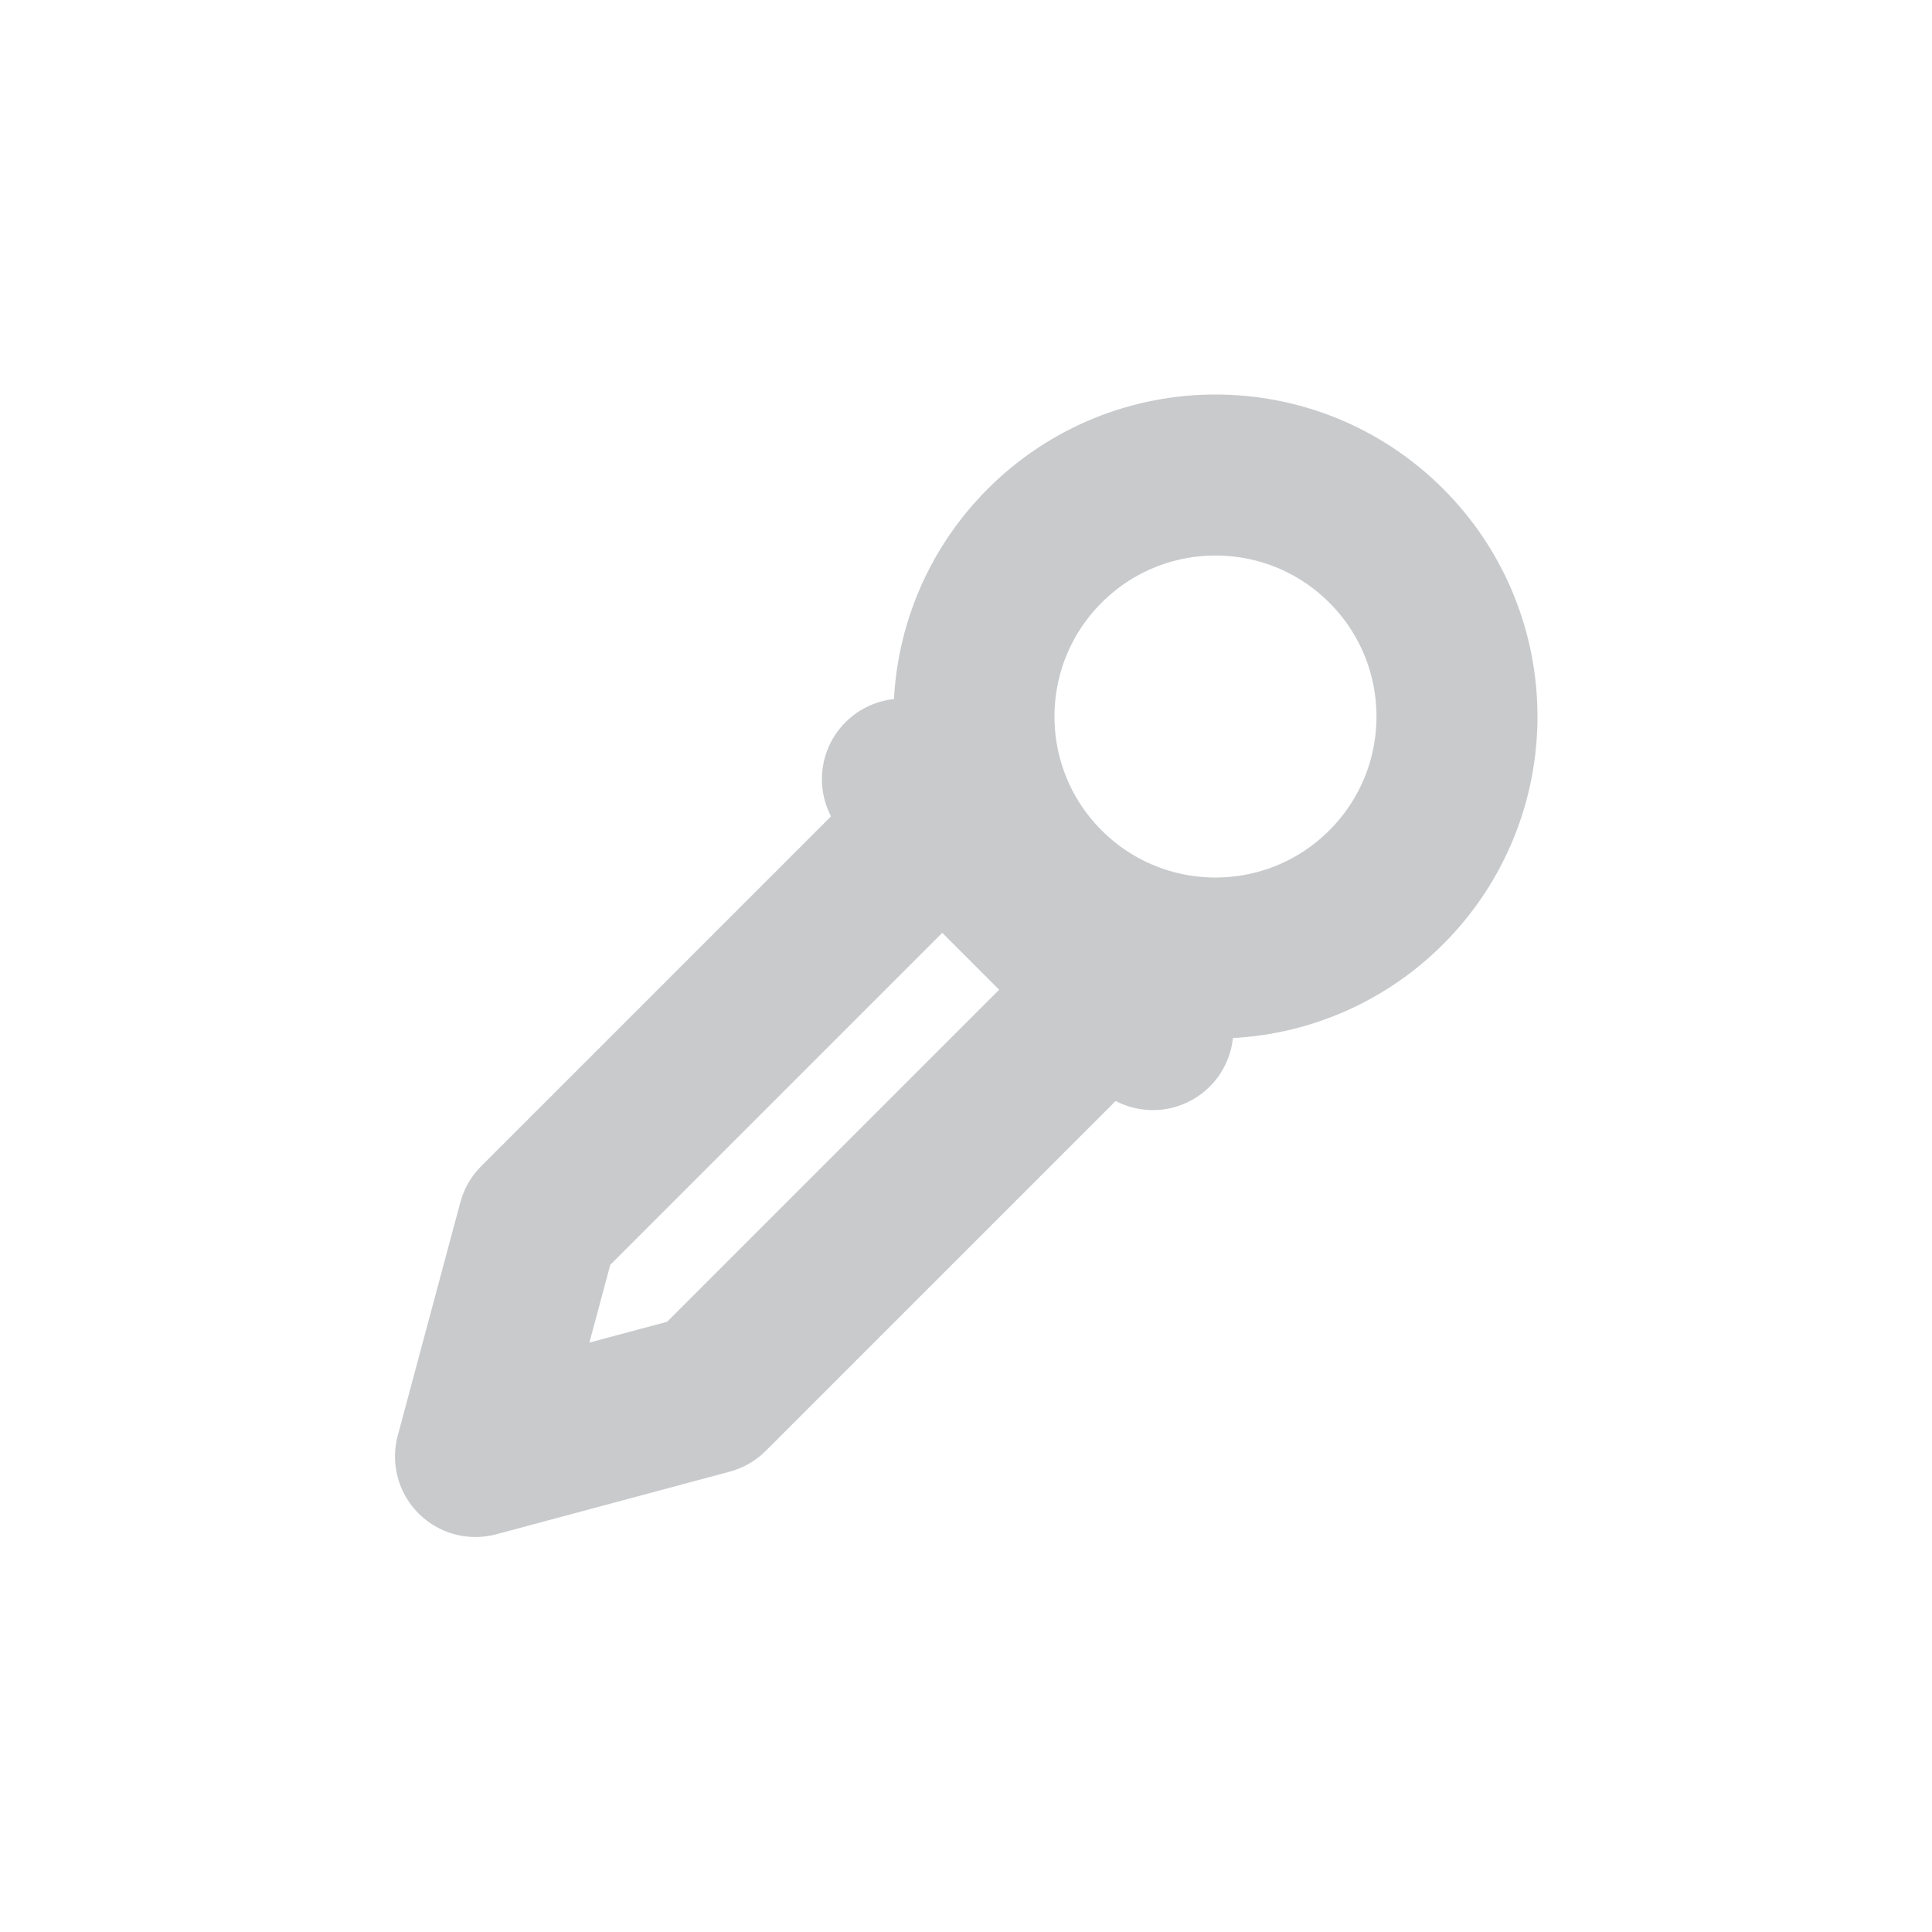
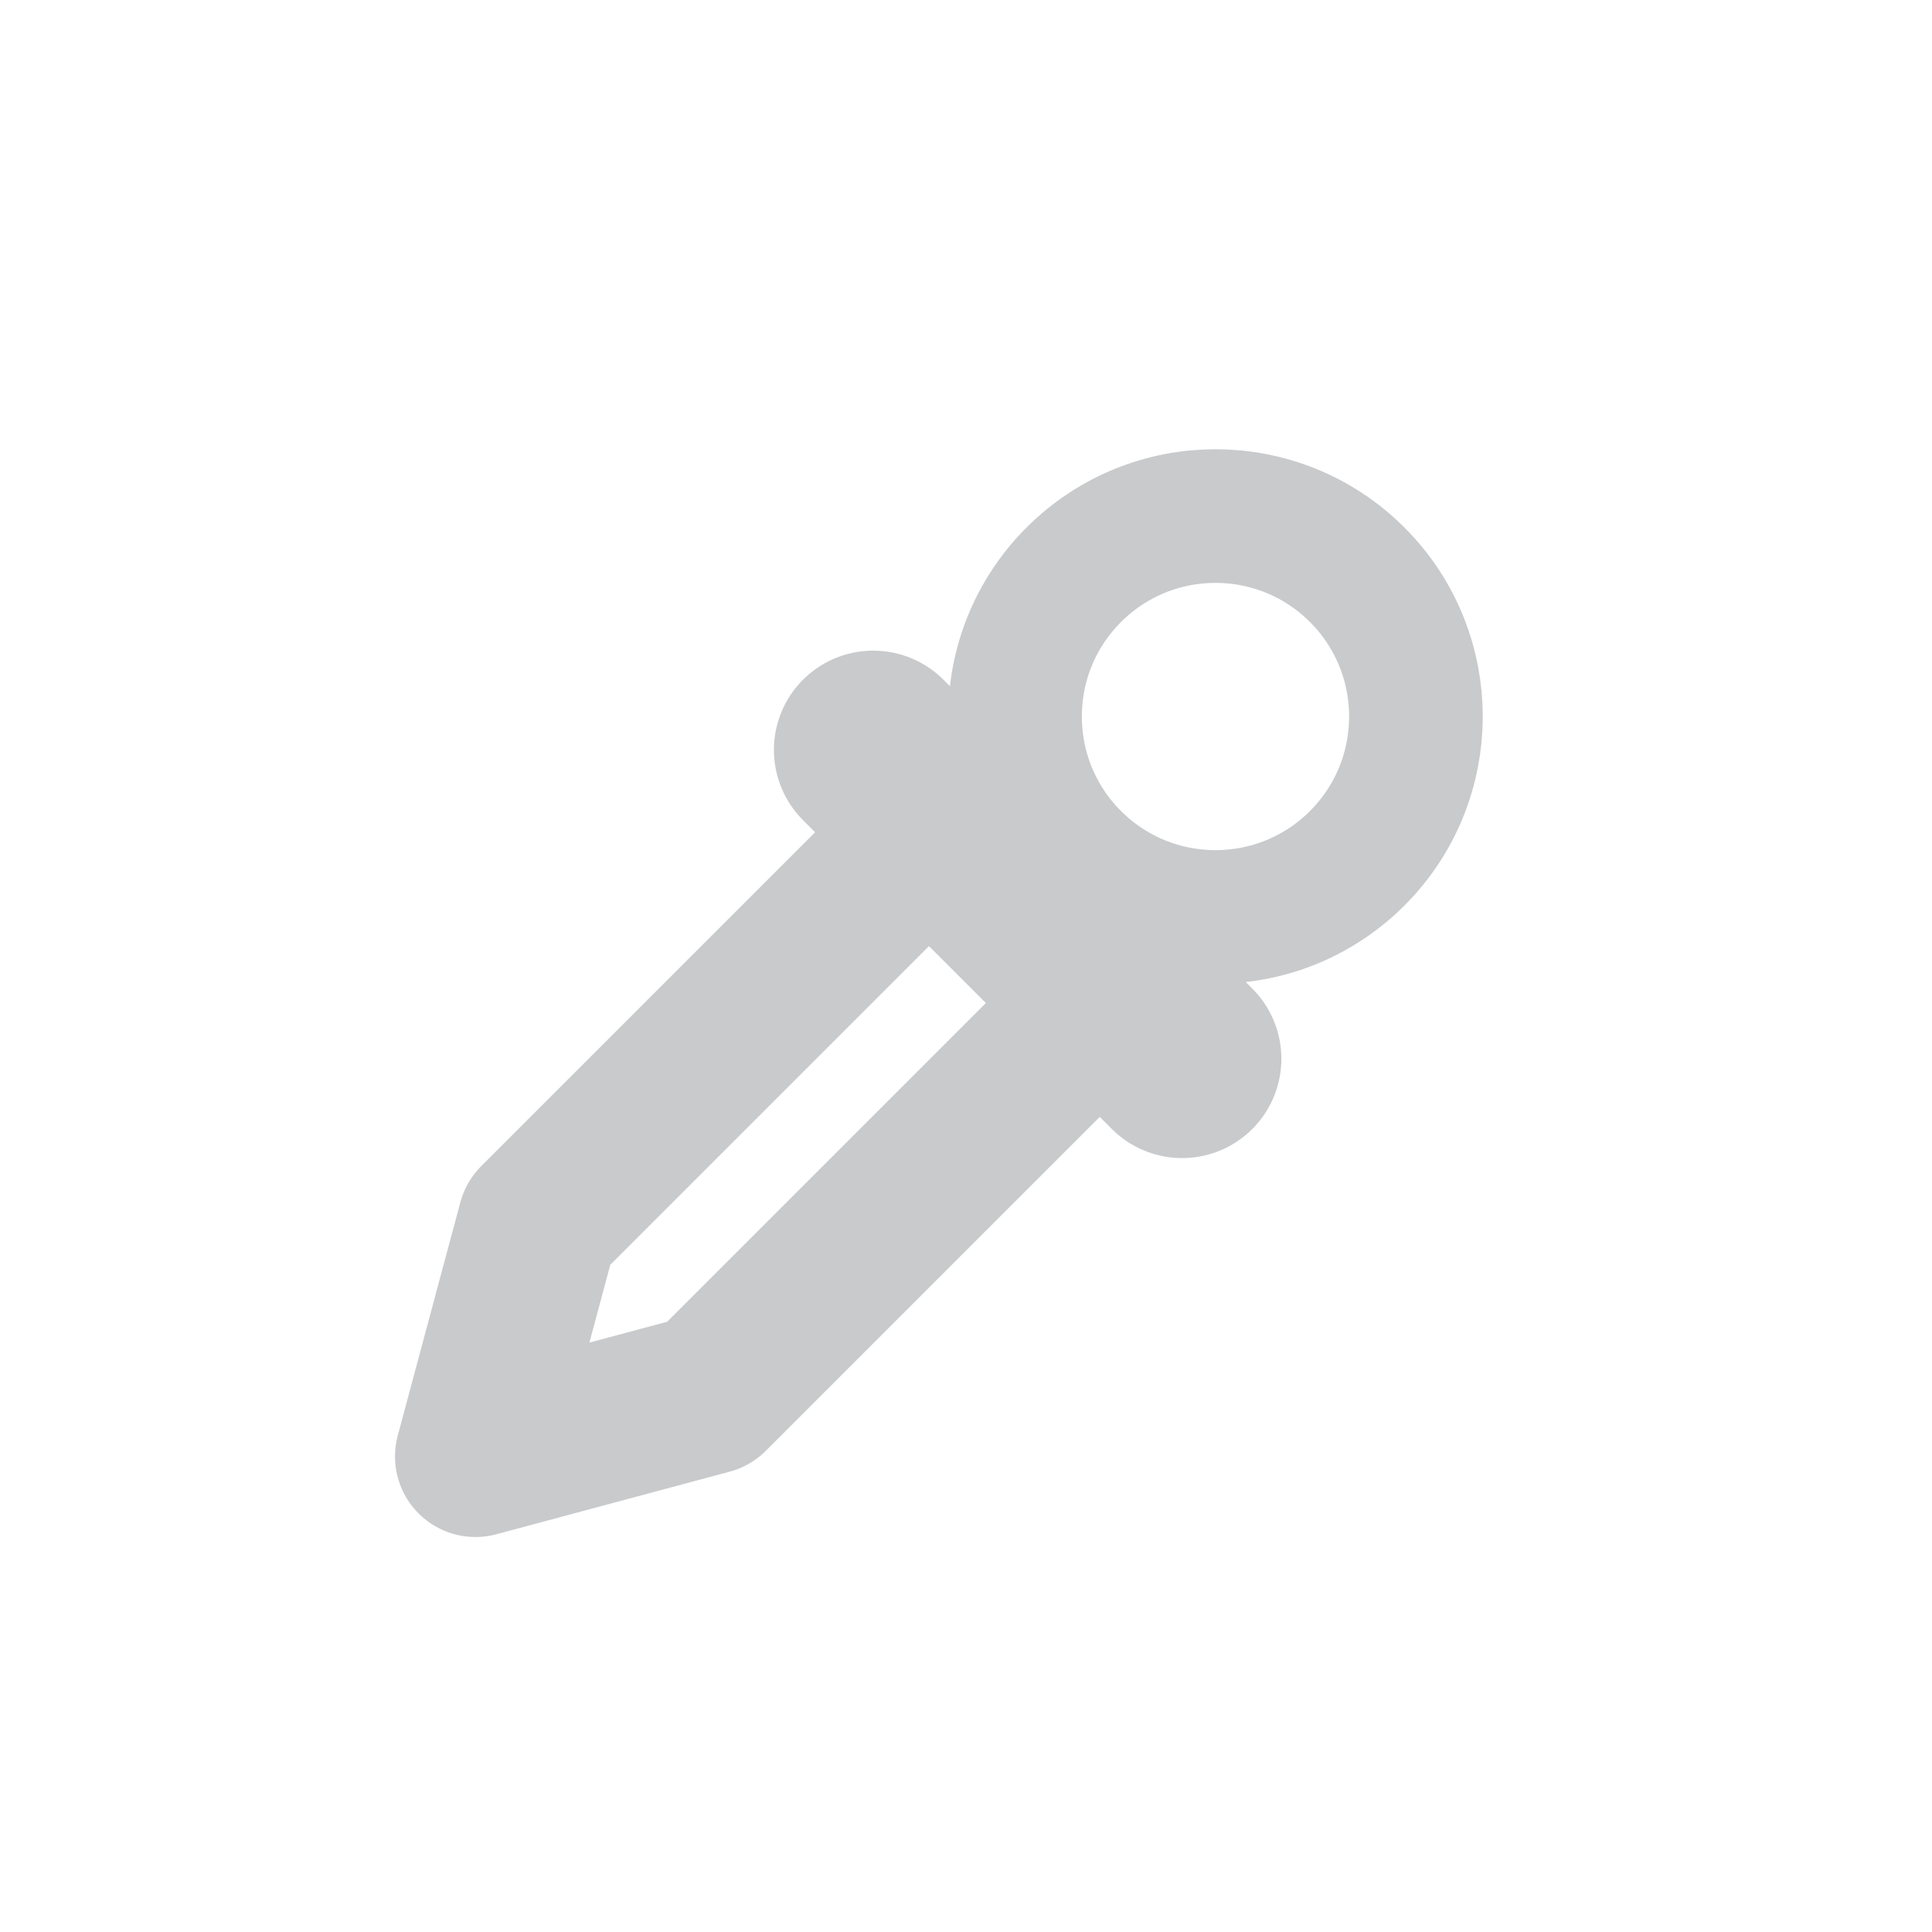
<svg xmlns="http://www.w3.org/2000/svg" width="24" height="24" viewBox="0 0 24 24" fill="none" stroke="#c8cacc" stroke-width="2" stroke-linecap="round" stroke-linejoin="round" version="1.1" id="svg4">
  <defs id="defs4" />
  <g transform="rotate(45 12 12)" id="g4">
    <g id="g5" transform="translate(0,-0.7058548)">
-       <circle cx="12" cy="8.323" r="3" id="circle1" />
-       <path d="m 9.8,11.623 h 4.4" id="path1" />
+       <circle cx="12" cy="8.323" r="2.49" id="circle1" style="stroke-width:1.66" />
+       <path d="M 9.287,11.623 H 14.713" id="path1" style="stroke-width:2.467" />
      <path d="m 10.5,12.523 v 6.2 l 1.5,2.6 1.5,-2.6 v -6.2" id="path2" />
    </g>
  </g>
</svg>
